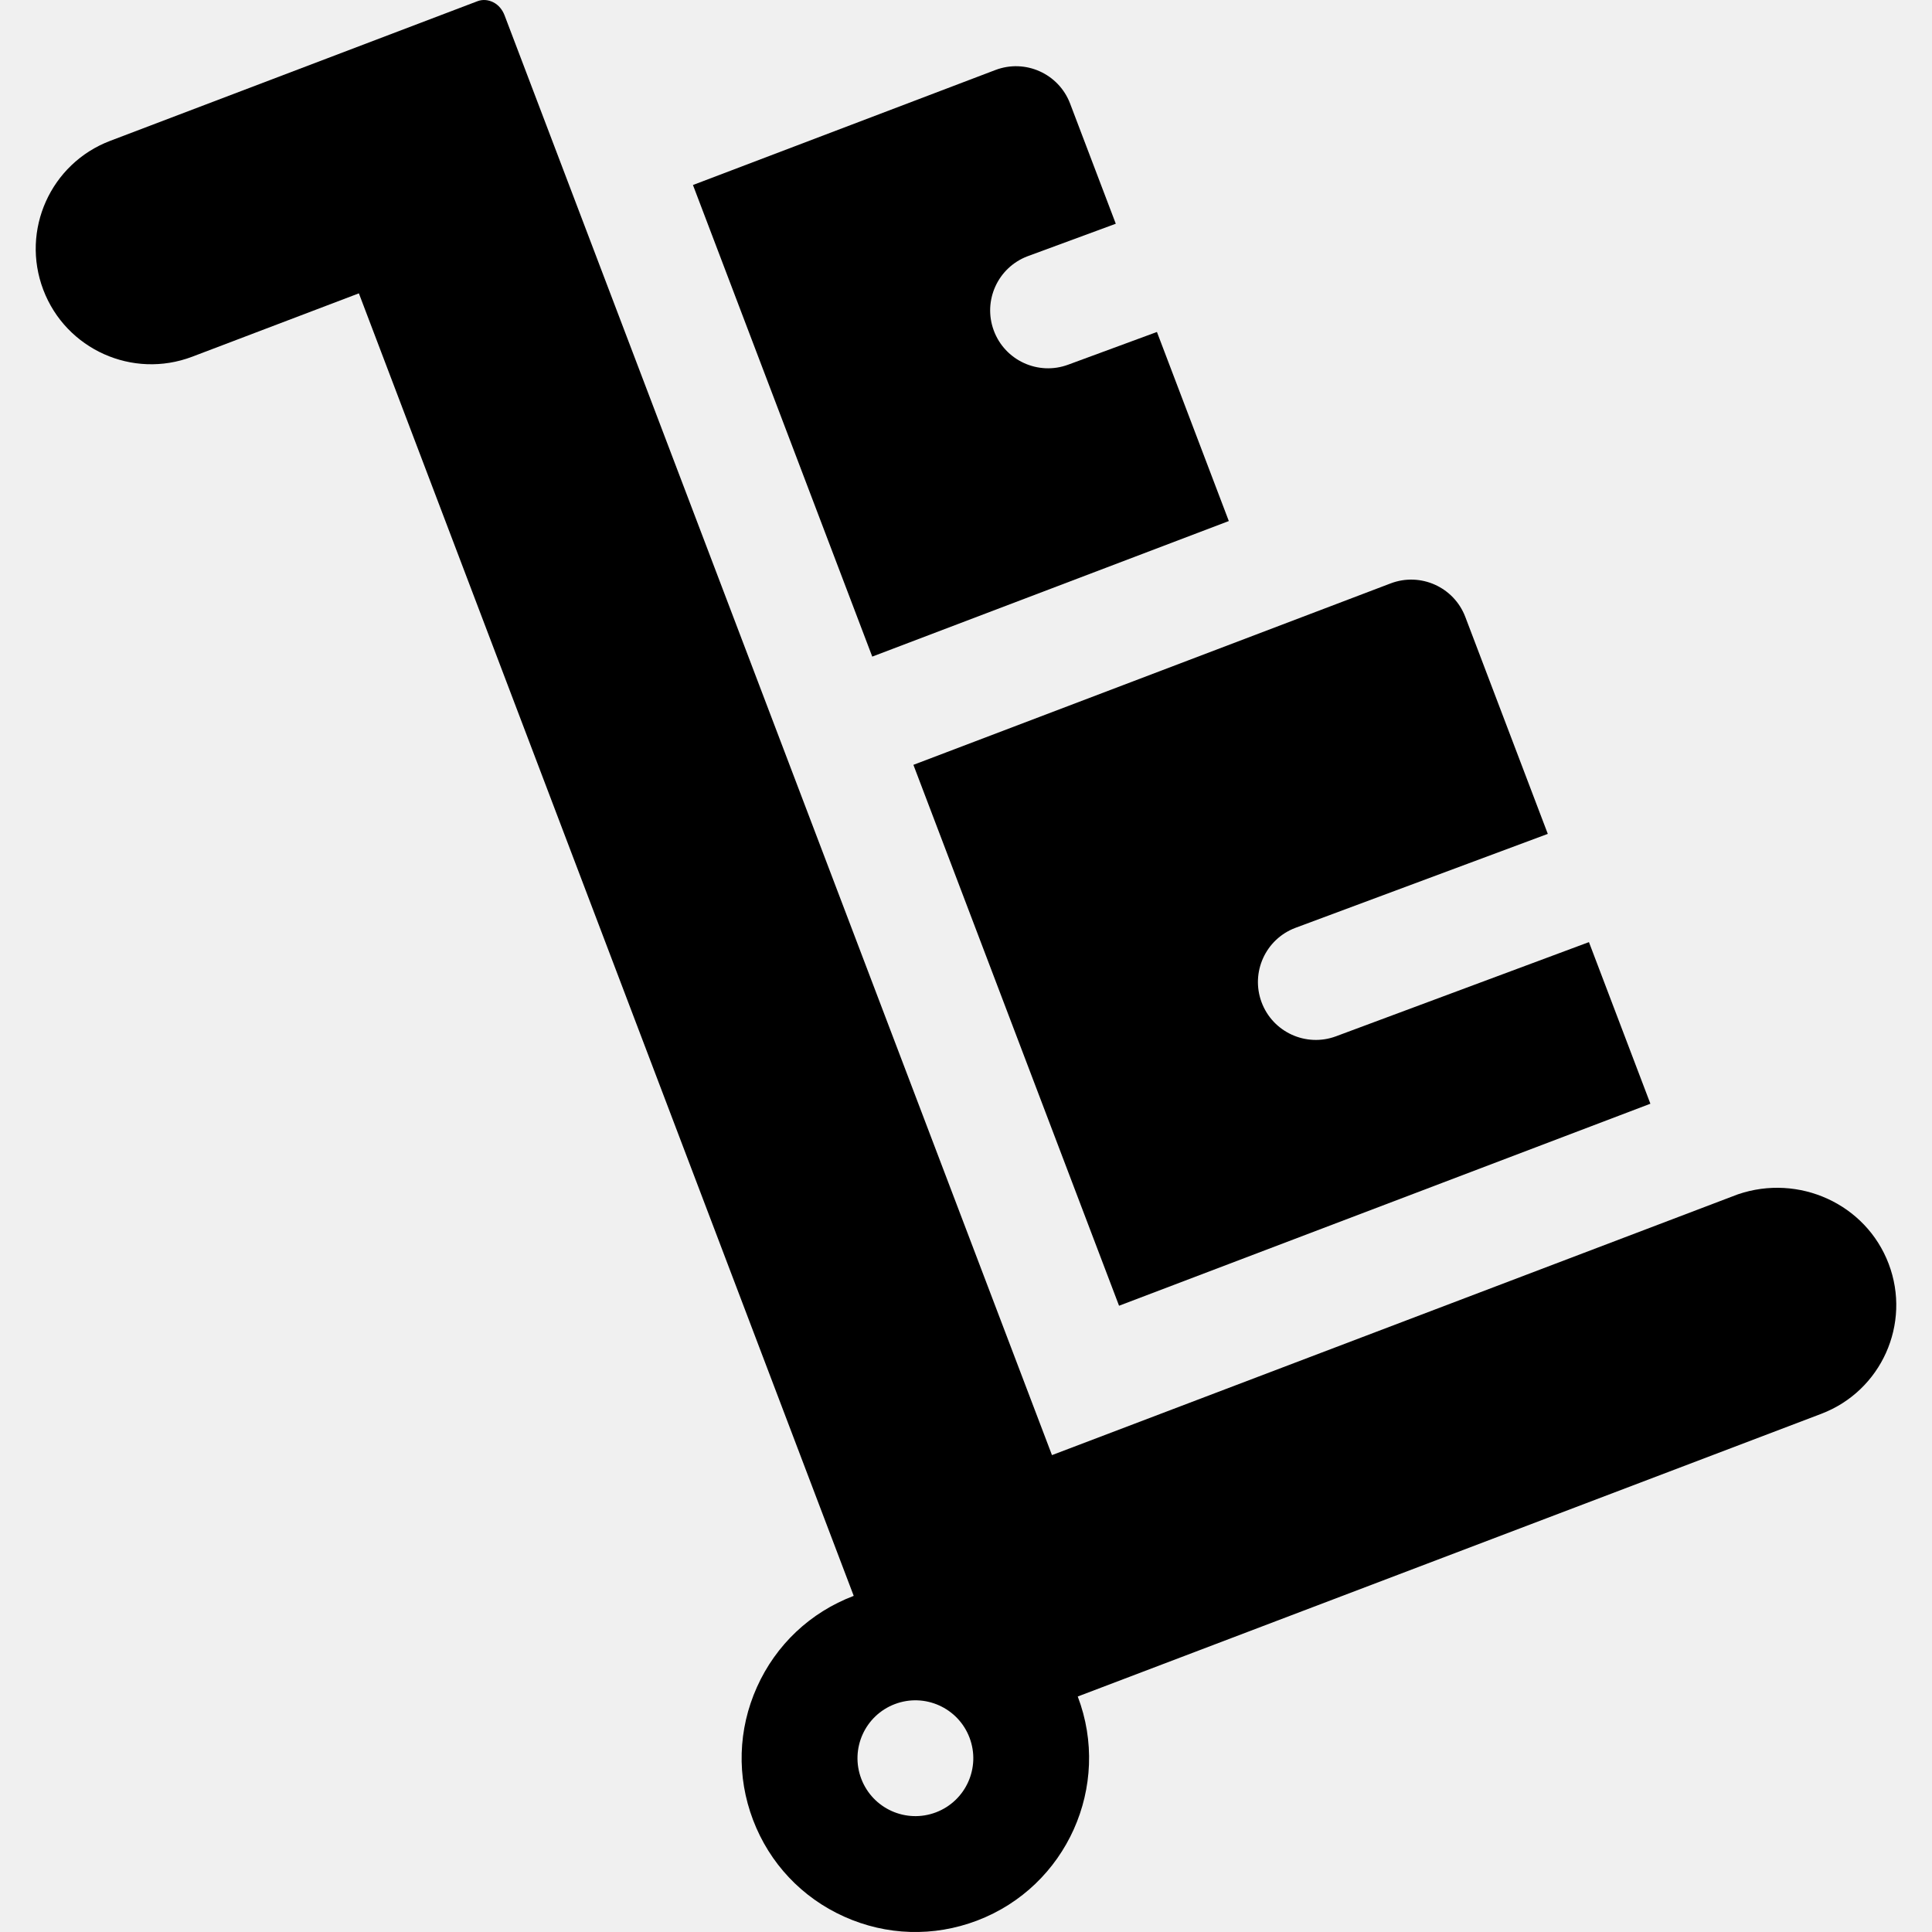
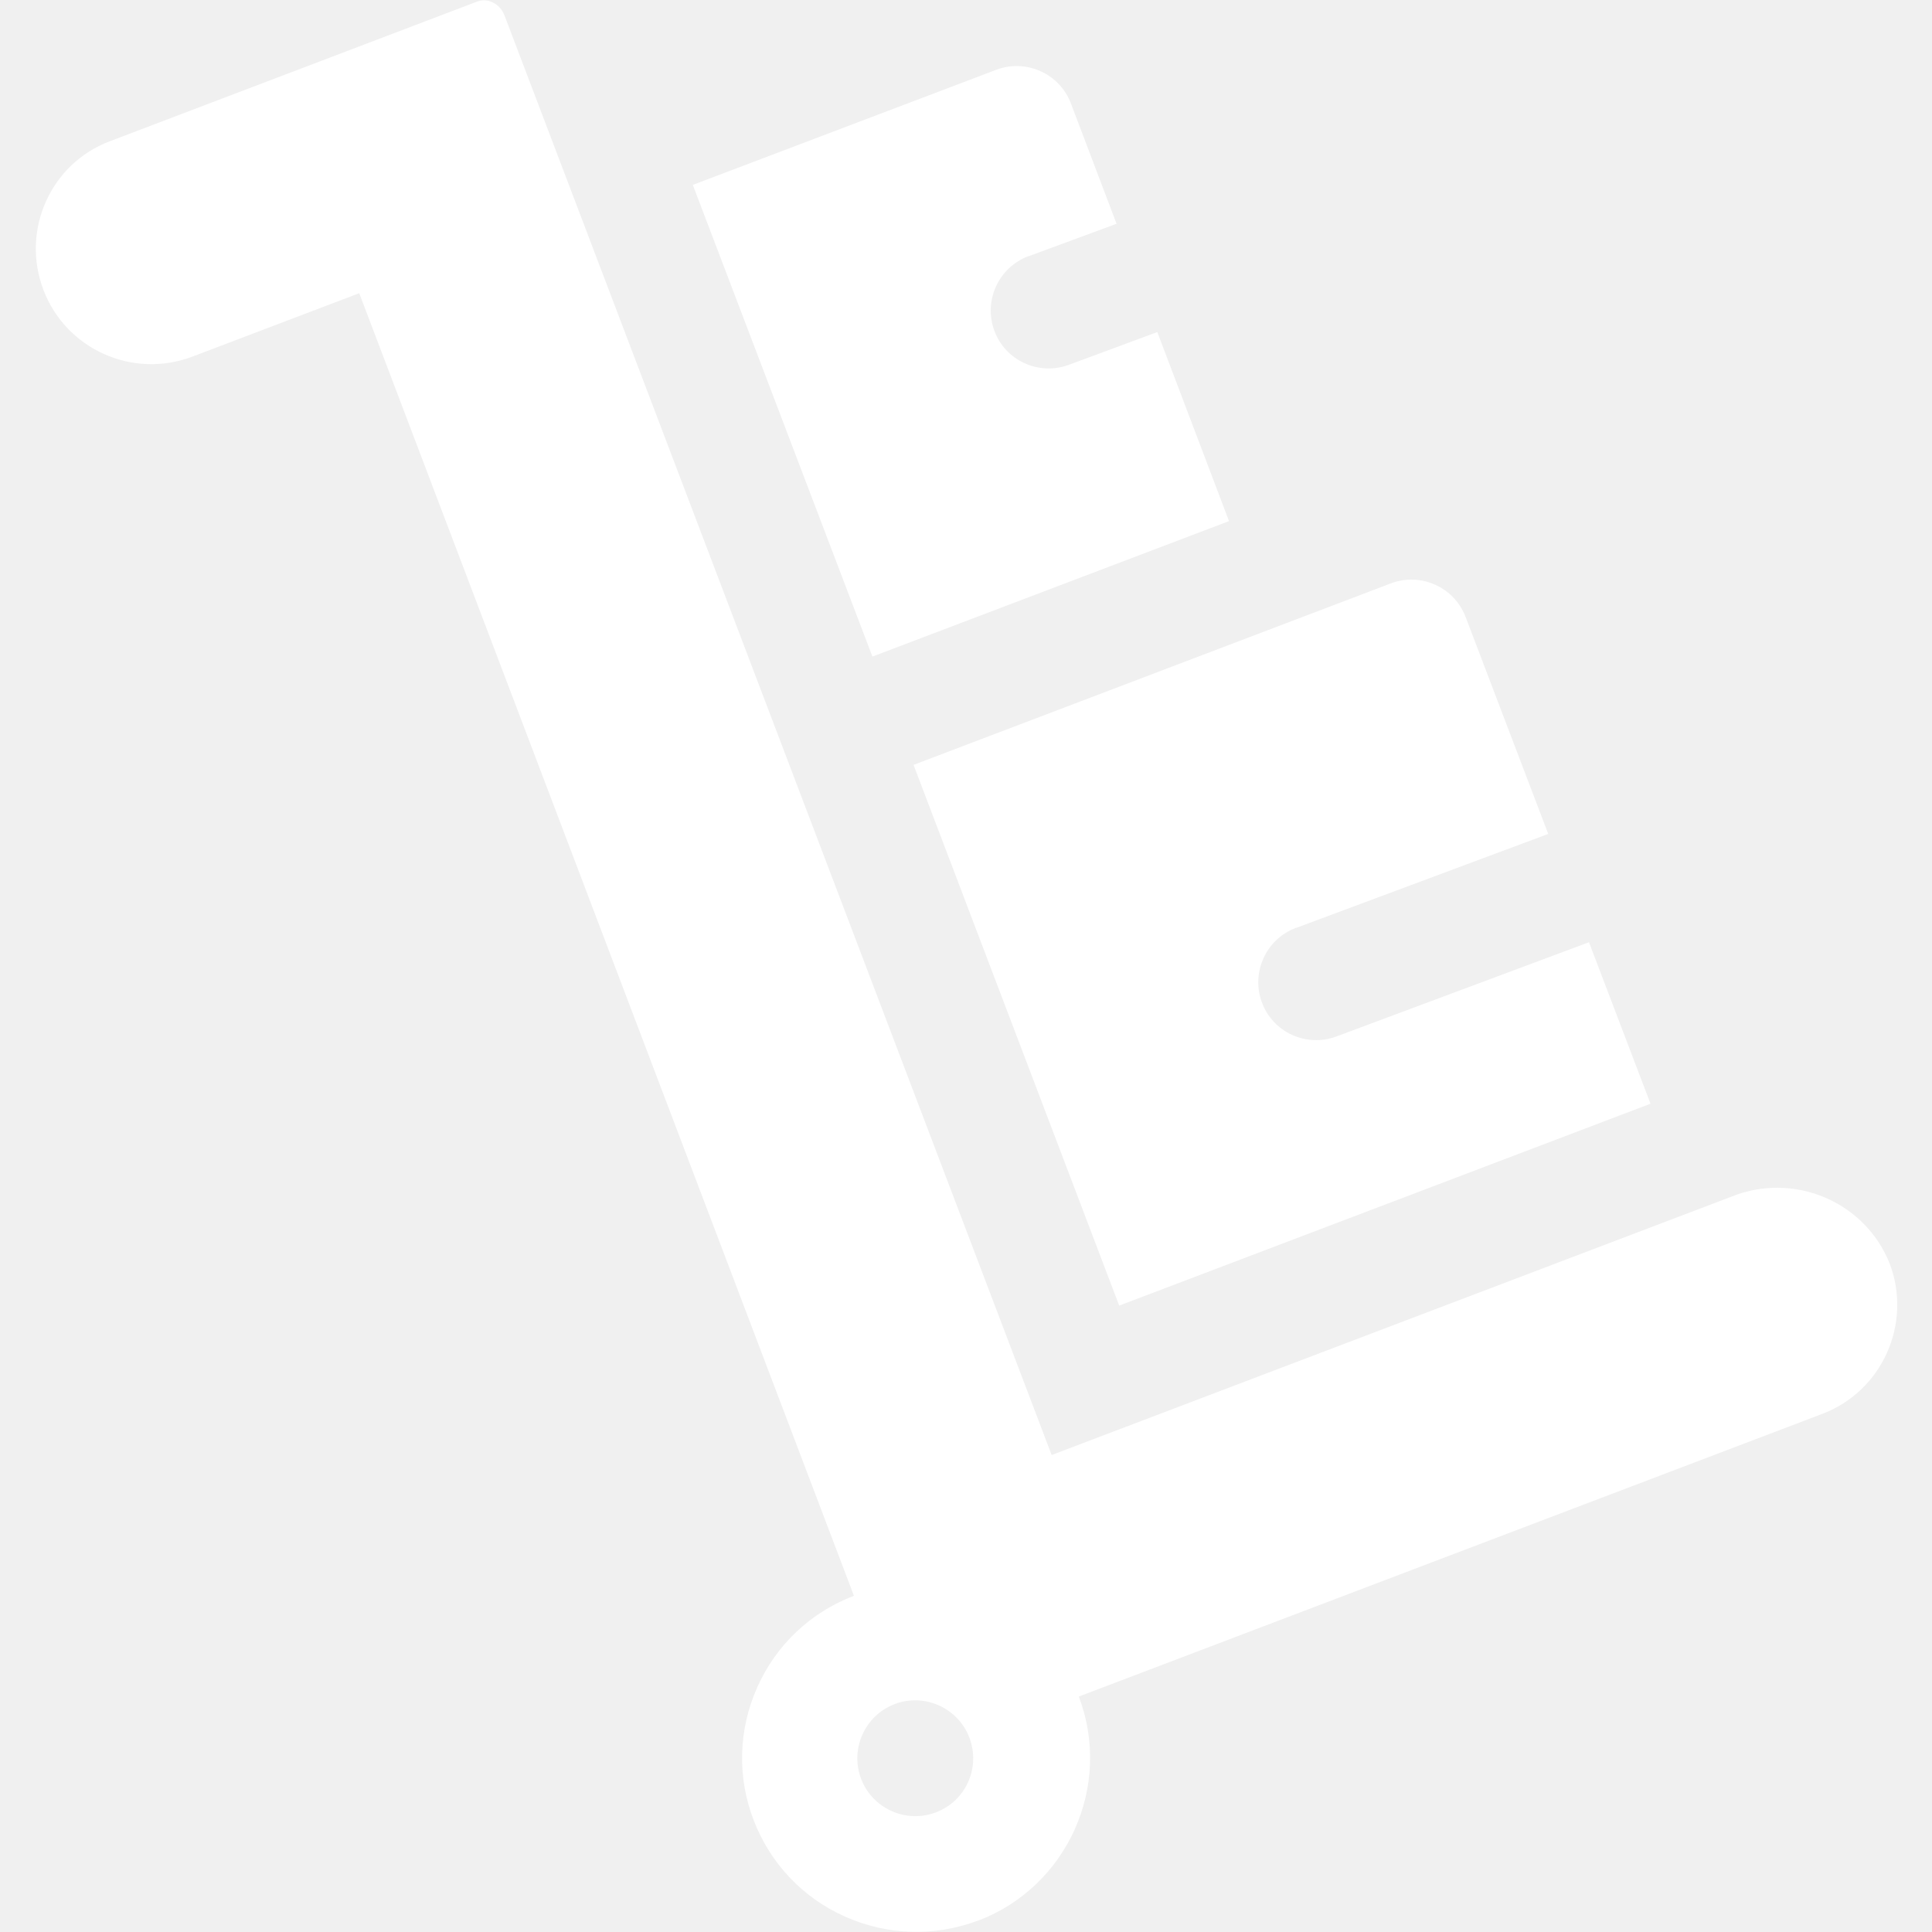
- <svg xmlns="http://www.w3.org/2000/svg" id="Capa_1" enable-background="new 0 0 512 512" height="512" viewBox="0 0 512 512" width="512">
+ <svg xmlns="http://www.w3.org/2000/svg" version="1.1" id="Capa_1" x="0px" y="0px" viewBox="0 0 512 512" style="enable-background:new 0 0 512 512;" xml:space="preserve">
+   <style type="text/css">
+ 	.st0{fill:#FFFFFF;}
+ </style>
  <g>
    <g>
-       <path d="m231.156 174.008 94.493-35.926-19.05-50.106-23.522 8.669c-7.946 2.944-16.773-1.111-19.717-9.057-2.929-7.91 1.076-16.694 8.951-19.677.035-.013.071-.027.108-.04l23.276-8.578-12.109-31.85c-3.011-7.921-11.873-11.9-19.794-8.889l-80.152 30.474z" />
-       <path d="m296.56 346.034 140.81-53.536-16.283-42.827-67.048 24.963c-7.946 2.944-16.773-1.112-19.717-9.057-2.93-7.909 1.076-16.694 8.95-19.677.035-.013.071-.027.108-.04l66.802-24.872-21.858-57.491c-3.011-7.921-11.873-11.9-19.794-8.889l-126.469 48.083z" />
+       <path class="st0" d="M231.2,174l94.5-35.9l-19-50.1l-23.5,8.7c-7.9,2.9-16.8-1.1-19.7-9.1c-2.9-7.9,1.1-16.7,9-19.7    c0,0,0.1,0,0.1,0l23.3-8.6l-12.1-31.9c-3-7.9-11.9-11.9-19.8-8.9L183.6,49L231.2,174z" />
+       <path class="st0" d="M296.6,346l140.8-53.5l-16.3-42.8l-67,25c-7.9,2.9-16.8-1.1-19.7-9.1c-2.9-7.9,1.1-16.7,9-19.7    c0,0,0.1,0,0.1,0l66.8-24.9l-21.9-57.5c-3-7.9-11.9-11.9-19.8-8.9l-126.5,48.1L296.6,346z" />
    </g>
-     <path d="m460.544 316.515-181.761 69.106-145.068-381.556c-.554-1.458-1.567-2.737-2.957-3.444-1.307-.665-2.806-.84-4.21-.306l-97.349 37.011c-15.795 6.006-23.732 23.679-17.726 39.475 6.005 15.796 23.679 23.732 39.474 17.727l44.159-16.789 131.137 345.181c-.003.001-.007.003-.011.004-11.492 4.369-20.595 12.952-25.631 24.168-5.037 11.215-5.404 23.721-1.035 35.213 4.37 11.492 12.952 20.595 24.168 25.632 11.199 5.029 23.683 5.404 35.162 1.055.017-.006.036-.013.052-.02 23.723-9.02 35.685-35.658 26.666-59.382l197.042-74.915c15.912-6.05 23.907-23.853 17.857-39.765-6.05-15.913-23.854-23.908-39.969-18.395zm-212.502 163.773c-7.921 3.011-16.783-.968-19.794-8.889-3.012-7.921.968-16.783 8.889-19.794s16.783.968 19.794 8.889-.969 16.783-8.889 19.794z" />
+     <path class="st0" d="M460.5,316.5l-181.8,69.1L133.7,4.1c-0.6-1.5-1.6-2.7-3-3.4c-1.3-0.7-2.8-0.8-4.2-0.3l-97.3,37   C13.4,43.3,5.5,61,11.5,76.8c6,15.8,23.7,23.7,39.5,17.7l44.2-16.8l131.1,345.2c0,0,0,0,0,0c-11.5,4.4-20.6,13-25.6,24.2   c-5,11.2-5.4,23.7-1,35.2c4.4,11.5,13,20.6,24.2,25.6c11.2,5,23.7,5.4,35.2,1.1c0,0,0,0,0.1,0c23.7-9,35.7-35.7,26.7-59.4l197-74.9   c15.9-6,23.9-23.9,17.9-39.8C494.5,319,476.7,311,460.5,316.5L460.5,316.5z M248,480.3c-7.9,3-16.8-1-19.8-8.9   c-3-7.9,1-16.8,8.9-19.8s16.8,1,19.8,8.9C259.9,468.4,256,477.3,248,480.3L248,480.3z" />
  </g>
</svg>
